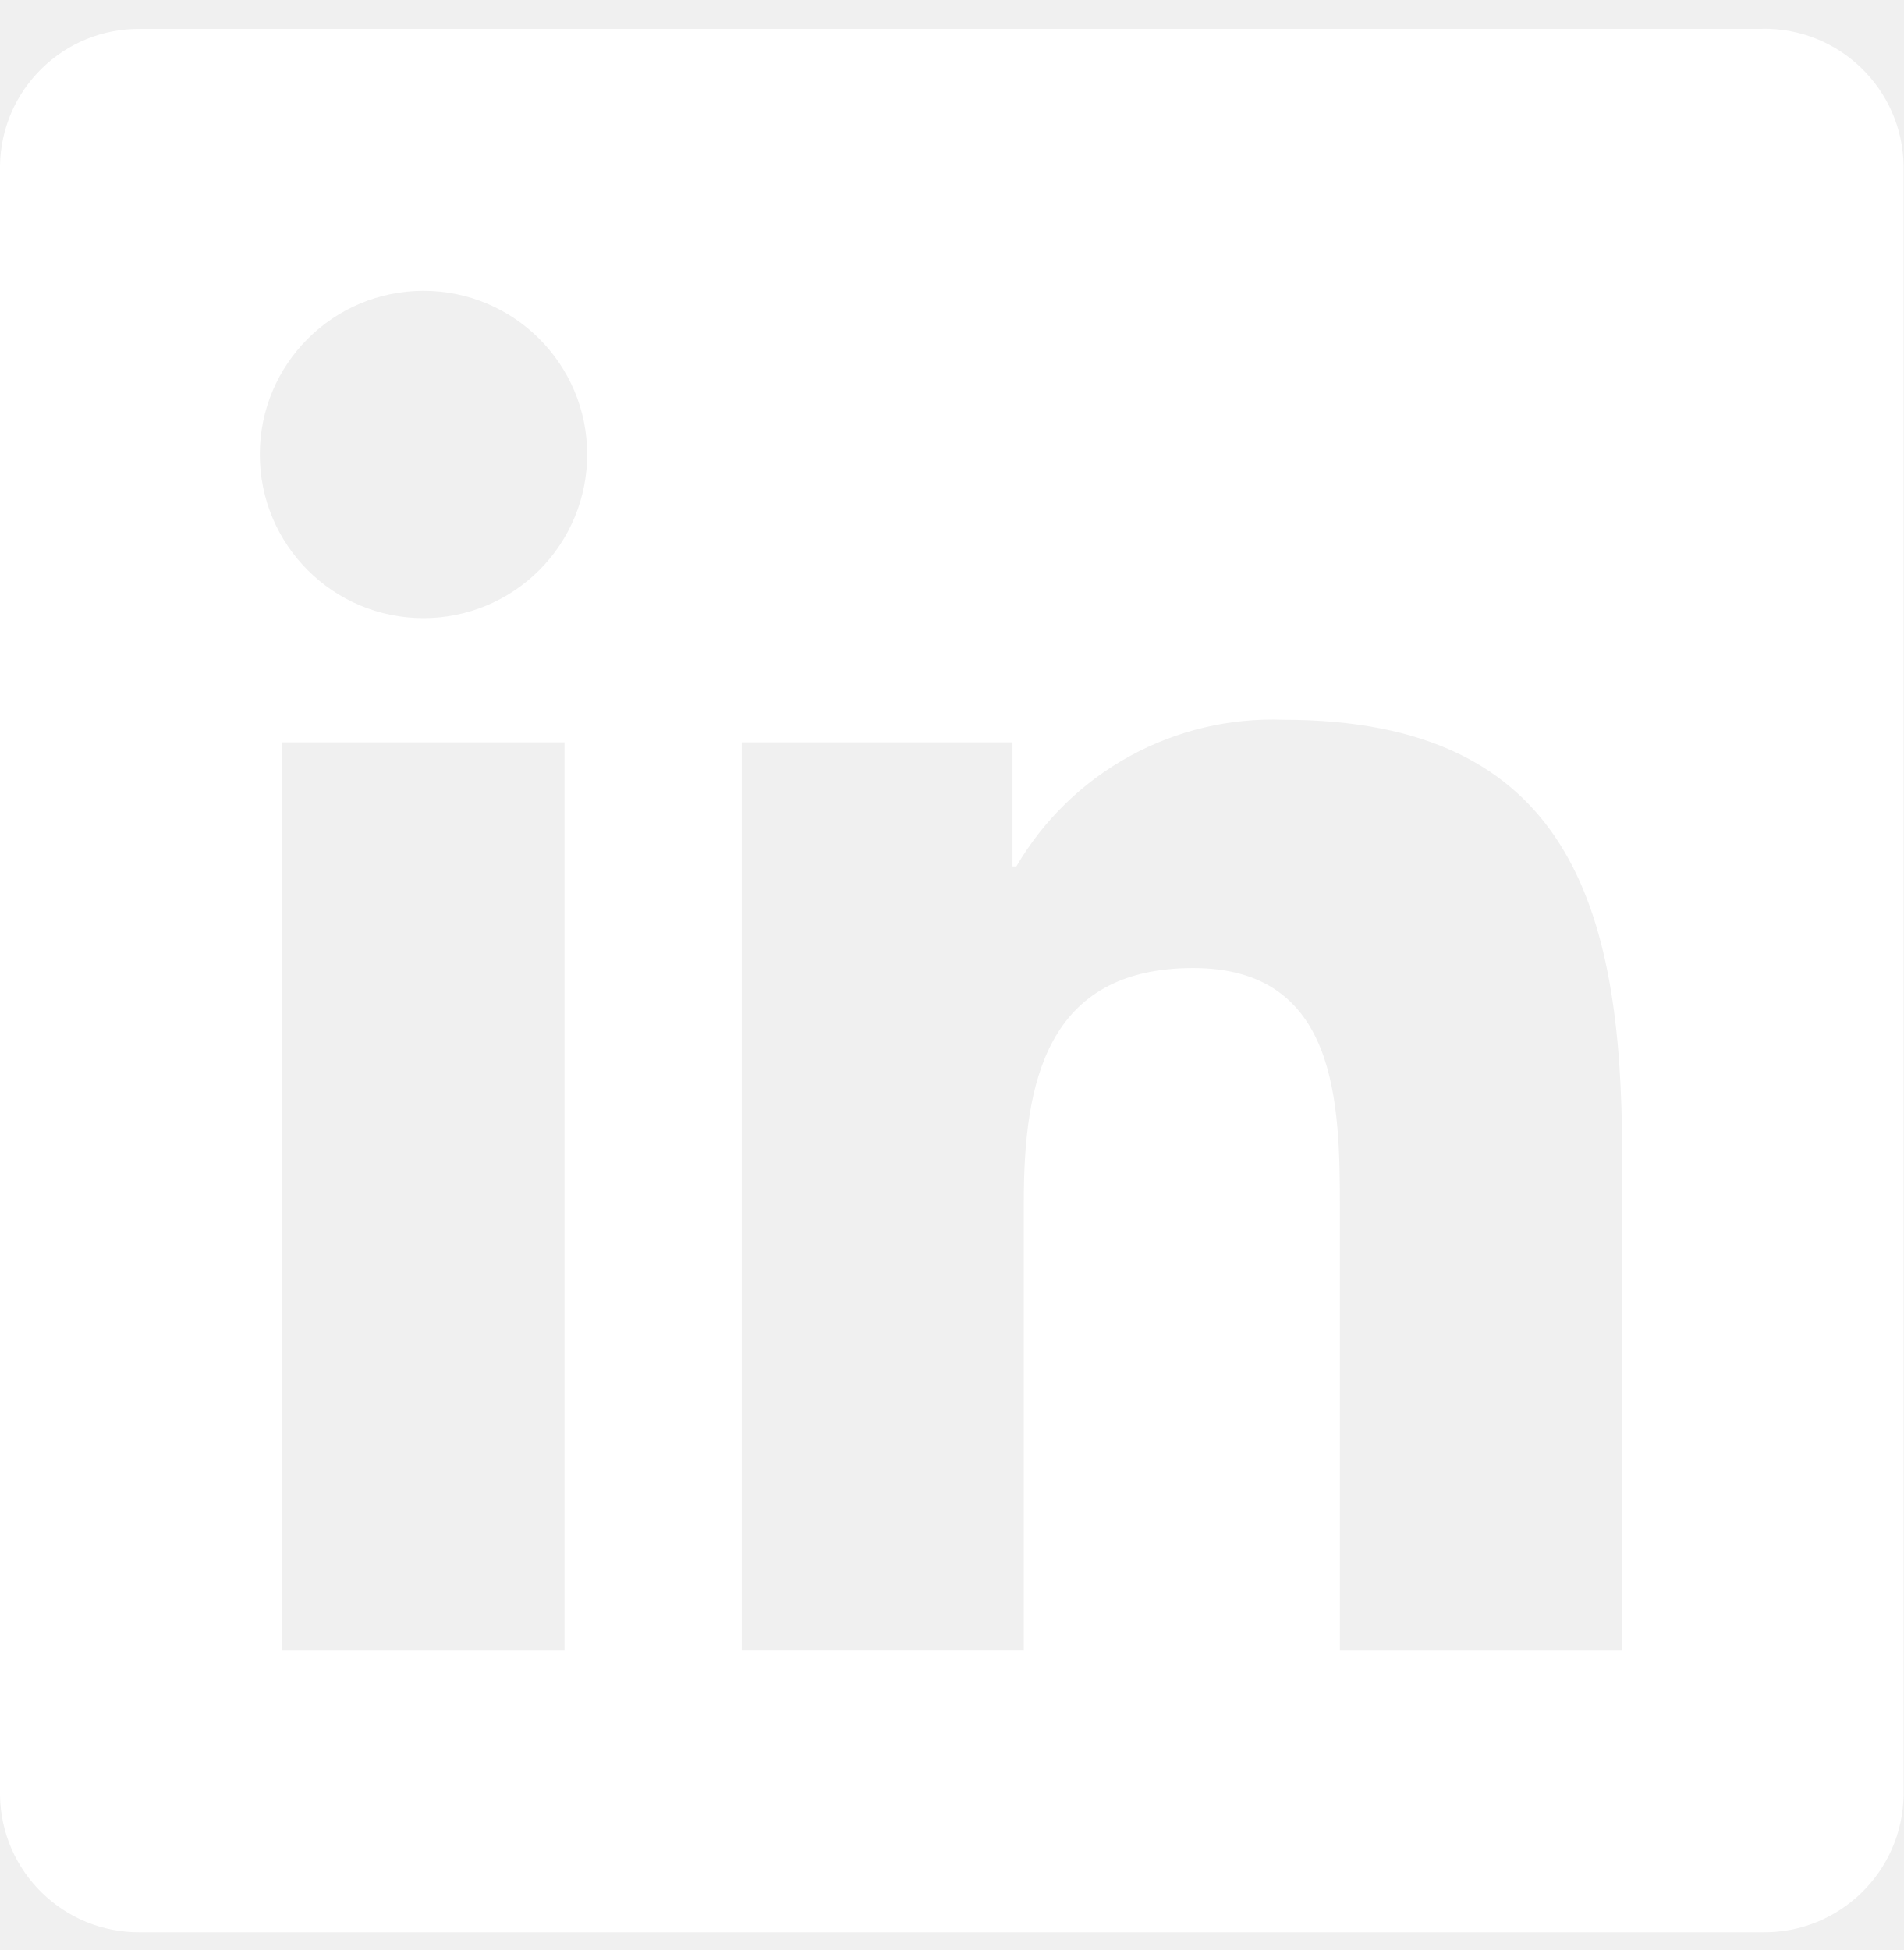
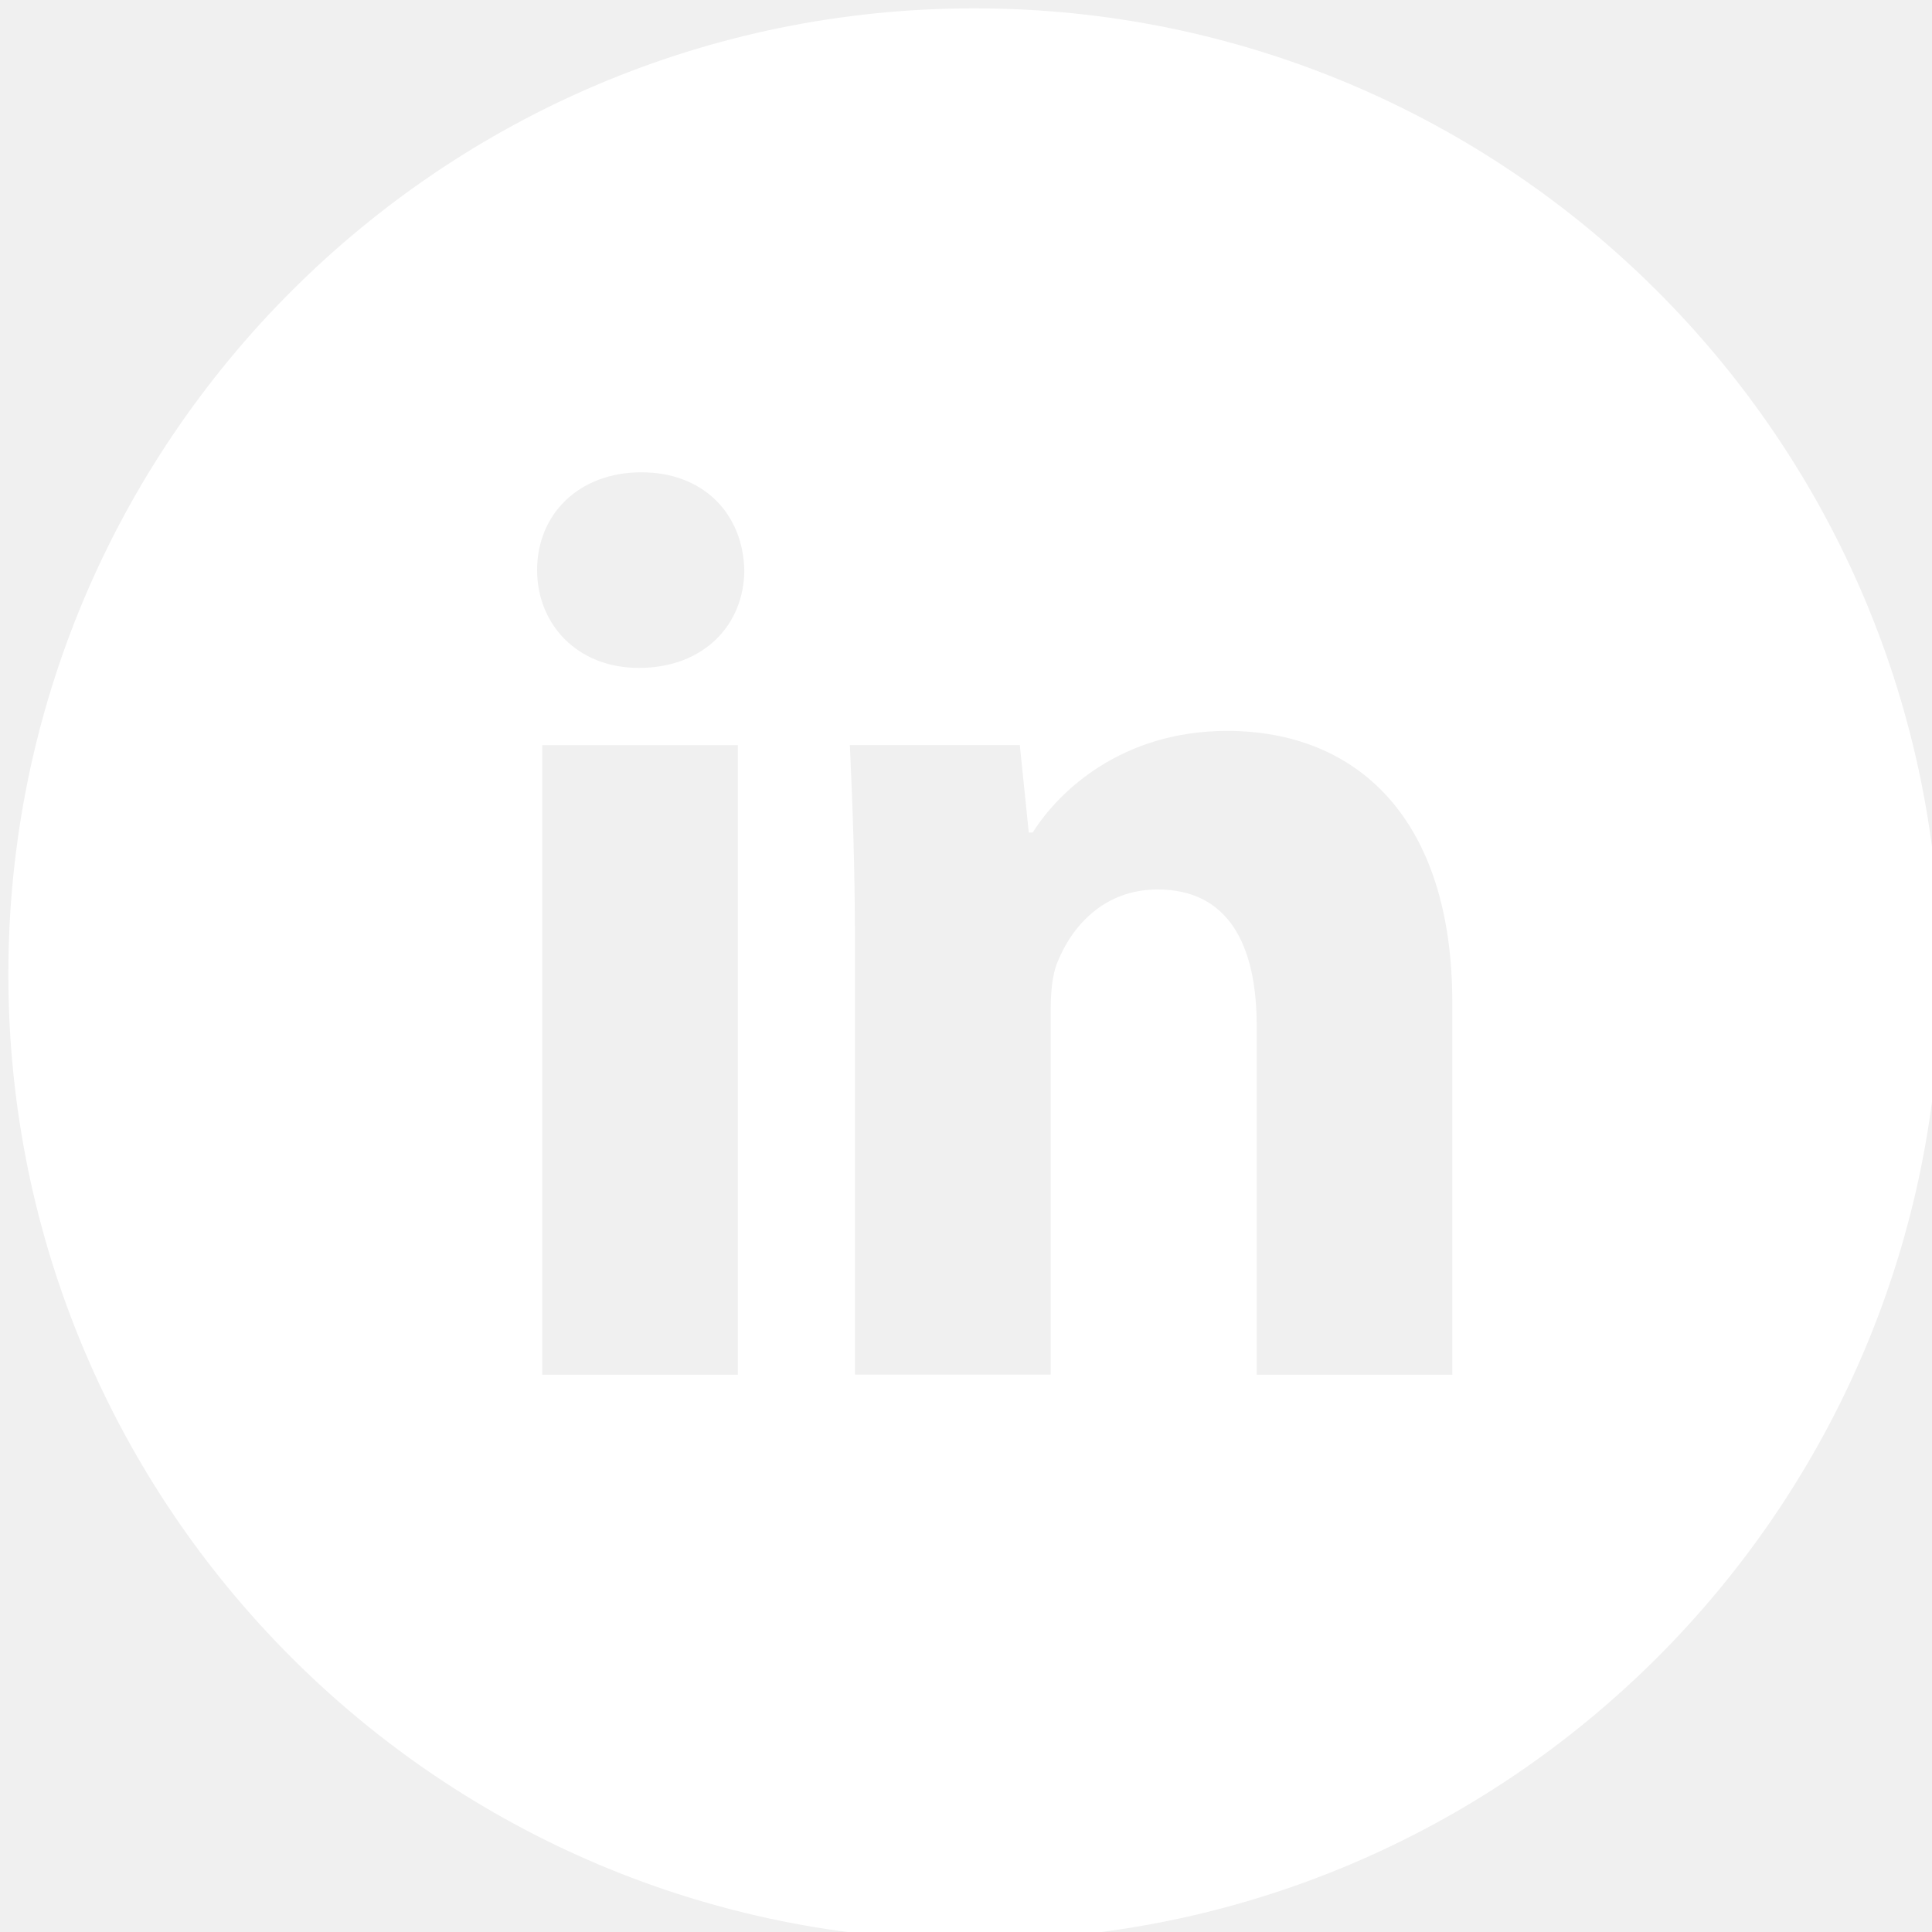
- <svg xmlns="http://www.w3.org/2000/svg" width="41" height="42" viewBox="0 0 41 42" fill="none">
-   <path d="M34.934 35.553H28.859V26.039C28.859 23.771 28.819 20.85 25.7 20.85C22.535 20.85 22.051 23.322 22.051 25.874V35.552H15.976V15.988H21.808V18.662H21.89C22.474 17.664 23.317 16.843 24.33 16.287C25.344 15.73 26.489 15.459 27.644 15.502C33.801 15.502 34.937 19.552 34.937 24.82L34.934 35.553ZM9.122 13.314C7.175 13.315 5.596 11.736 5.596 9.789C5.596 7.842 7.174 6.264 9.121 6.263C11.068 6.263 12.646 7.841 12.647 9.788C12.647 10.723 12.275 11.62 11.614 12.281C10.954 12.942 10.057 13.314 9.122 13.314ZM12.159 35.553H6.078V15.988H12.159V35.553L12.159 35.553ZM37.962 0.622H3.026C1.374 0.603 0.02 1.926 0 3.577V38.66C0.02 40.312 1.373 41.636 3.025 41.618H37.962C39.618 41.639 40.977 40.315 41 38.66V3.574C40.977 1.92 39.617 0.597 37.962 0.619" fill="white" />
+ <svg xmlns="http://www.w3.org/2000/svg" width="41" height="41" viewBox="0 0 41 41" fill="none">
+   <g clip-path="url(#clip0_152_2)">
+     <path d="M20.677 0.177C9.355 0.177 0.177 9.355 0.177 20.677C0.177 31.998 9.355 41.176 20.677 41.176C31.999 41.176 41.177 31.998 41.177 20.677C41.177 9.355 31.999 0.177 20.677 0.177ZM15.658 29.173H11.507V15.814H15.658V29.173ZM13.557 14.174C12.246 14.174 11.398 13.245 11.398 12.096C11.398 10.924 12.272 10.023 13.611 10.023C14.949 10.023 15.769 10.924 15.795 12.096C15.795 13.245 14.949 14.174 13.557 14.174ZM30.82 29.173H26.669V21.77C26.669 20.047 26.067 18.876 24.565 18.876C23.419 18.876 22.737 19.669 22.436 20.431C22.325 20.702 22.297 21.087 22.297 21.469V29.171H18.144V20.074C18.144 18.407 18.091 17.012 18.035 15.812H21.642L21.832 17.668H21.915C22.462 16.797 23.801 15.511 26.041 15.511C28.772 15.511 30.82 17.341 30.82 21.274V29.173Z" fill="white" />
+   </g>
+   <defs>
+     <clipPath id="clip0_152_2">
+       <rect width="41" height="41" fill="white" />
+     </clipPath>
+   </defs>
</svg>
